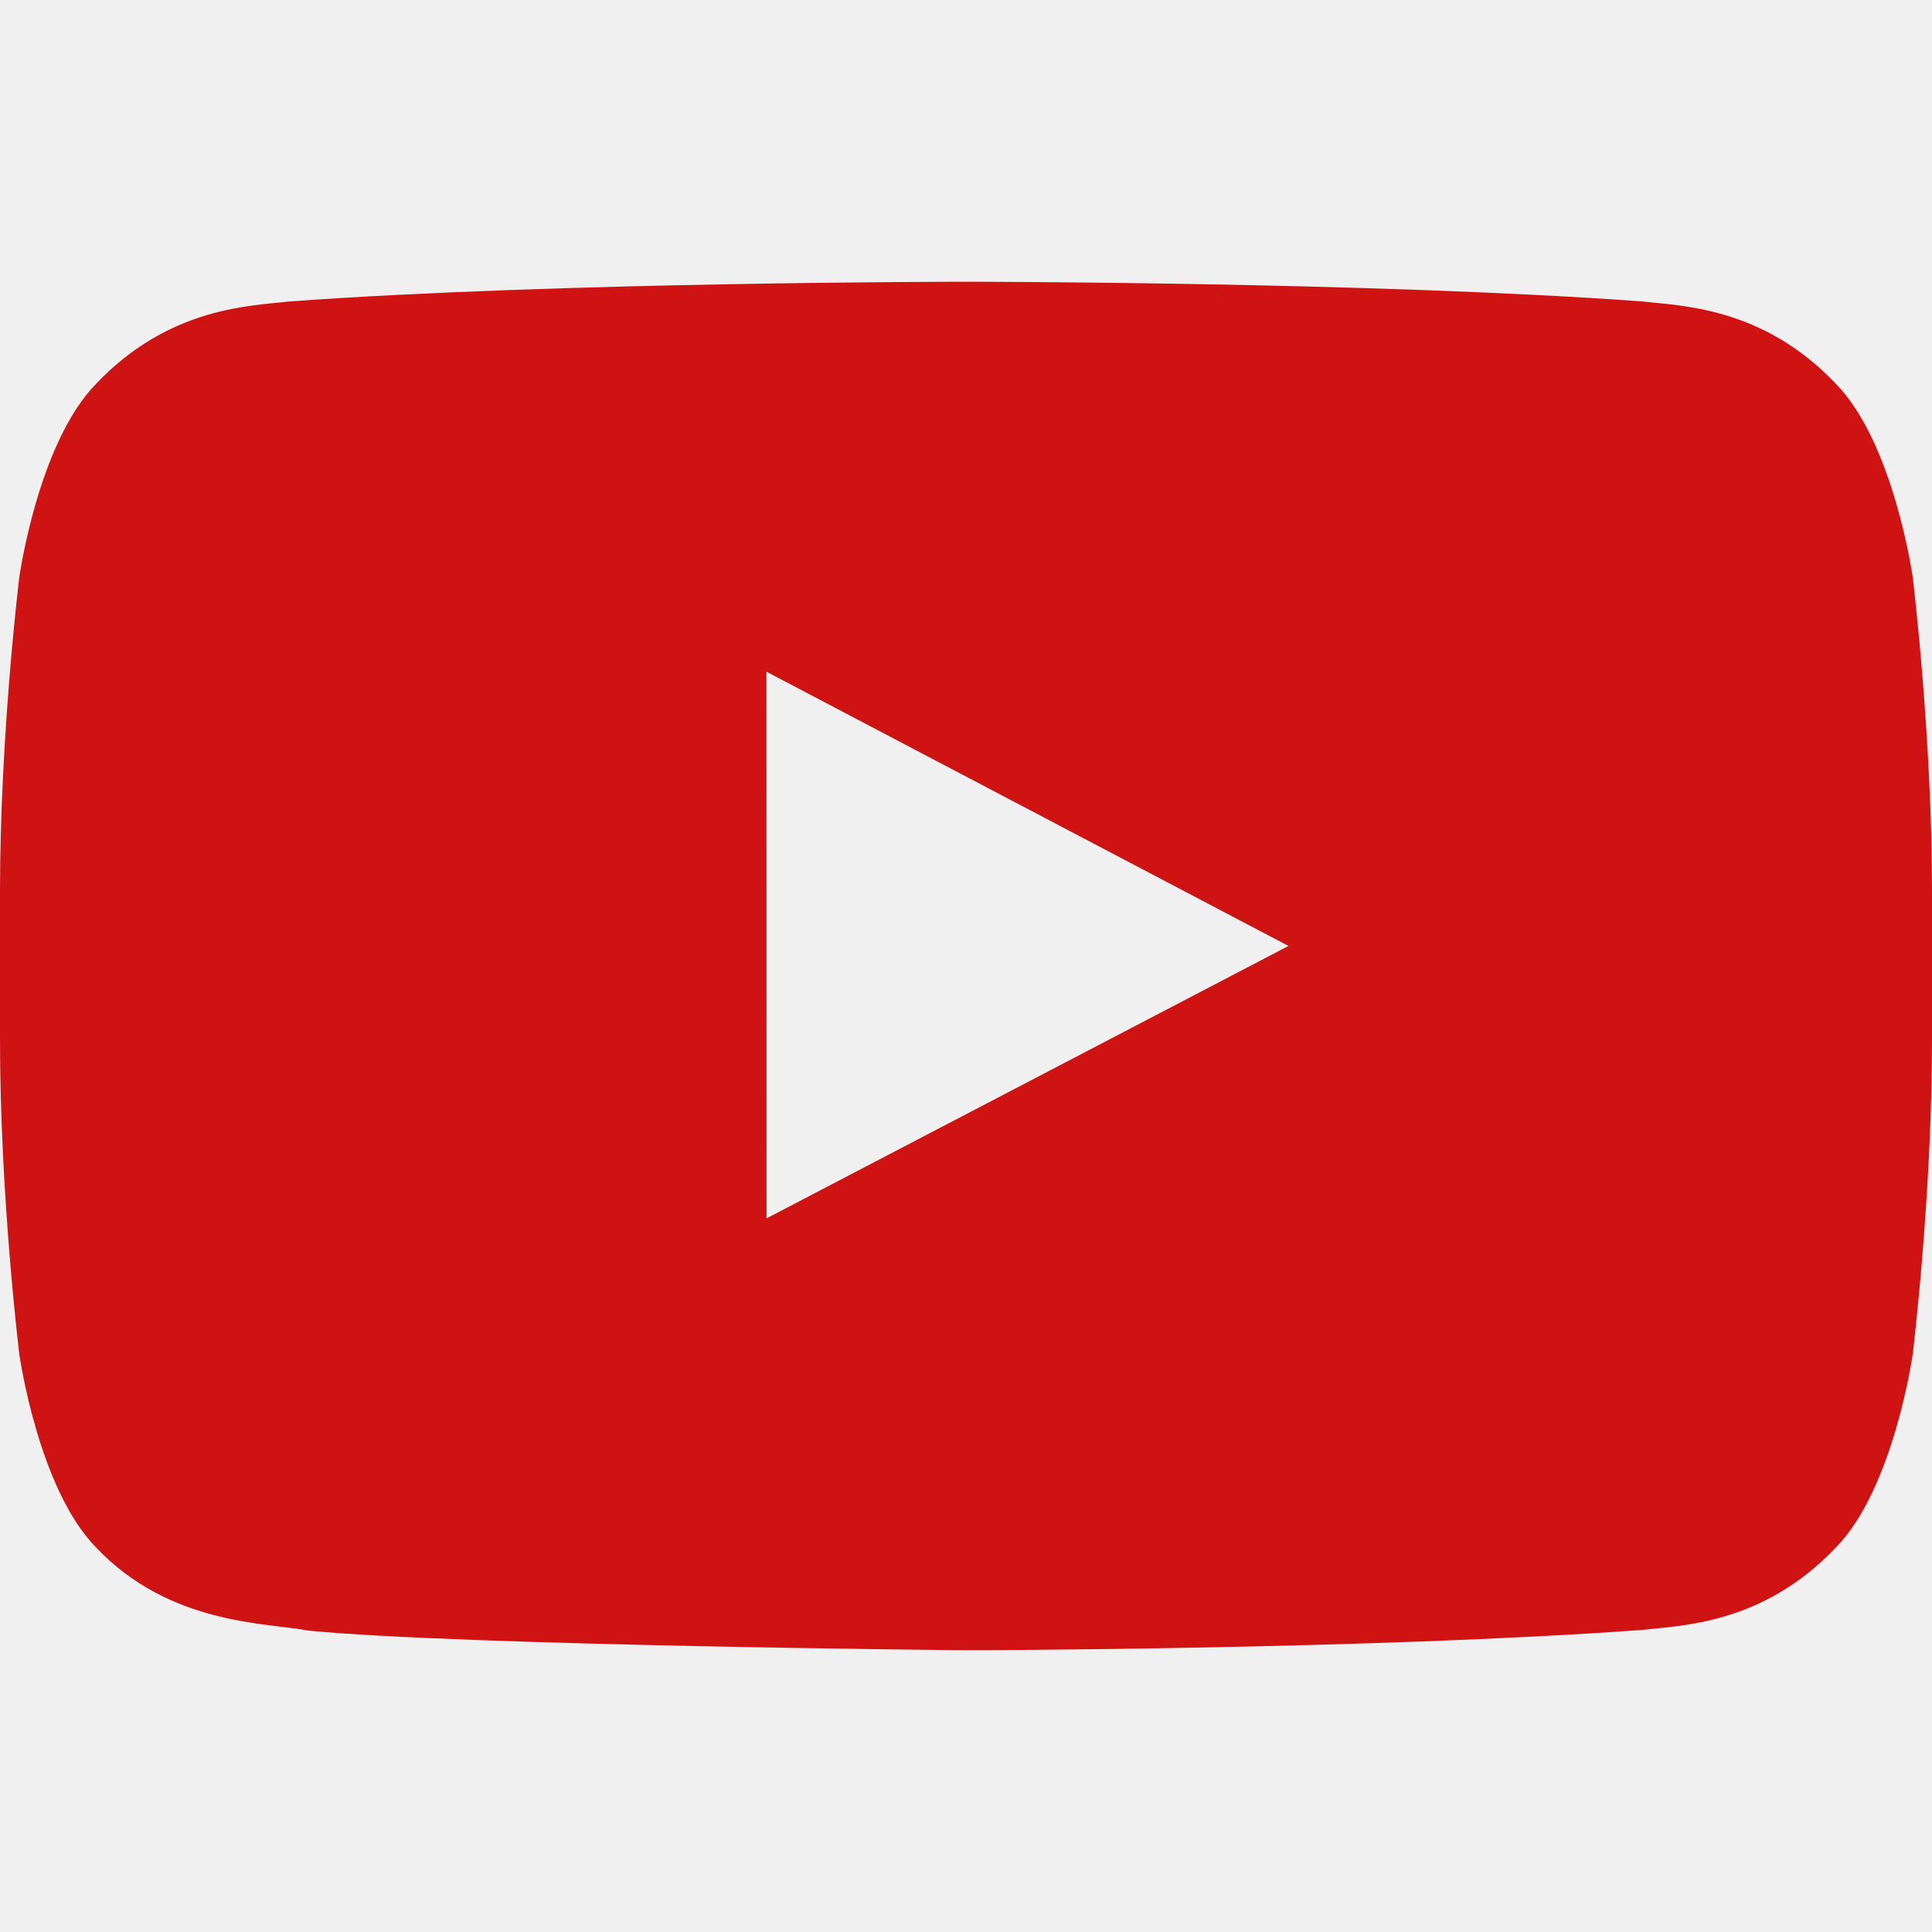
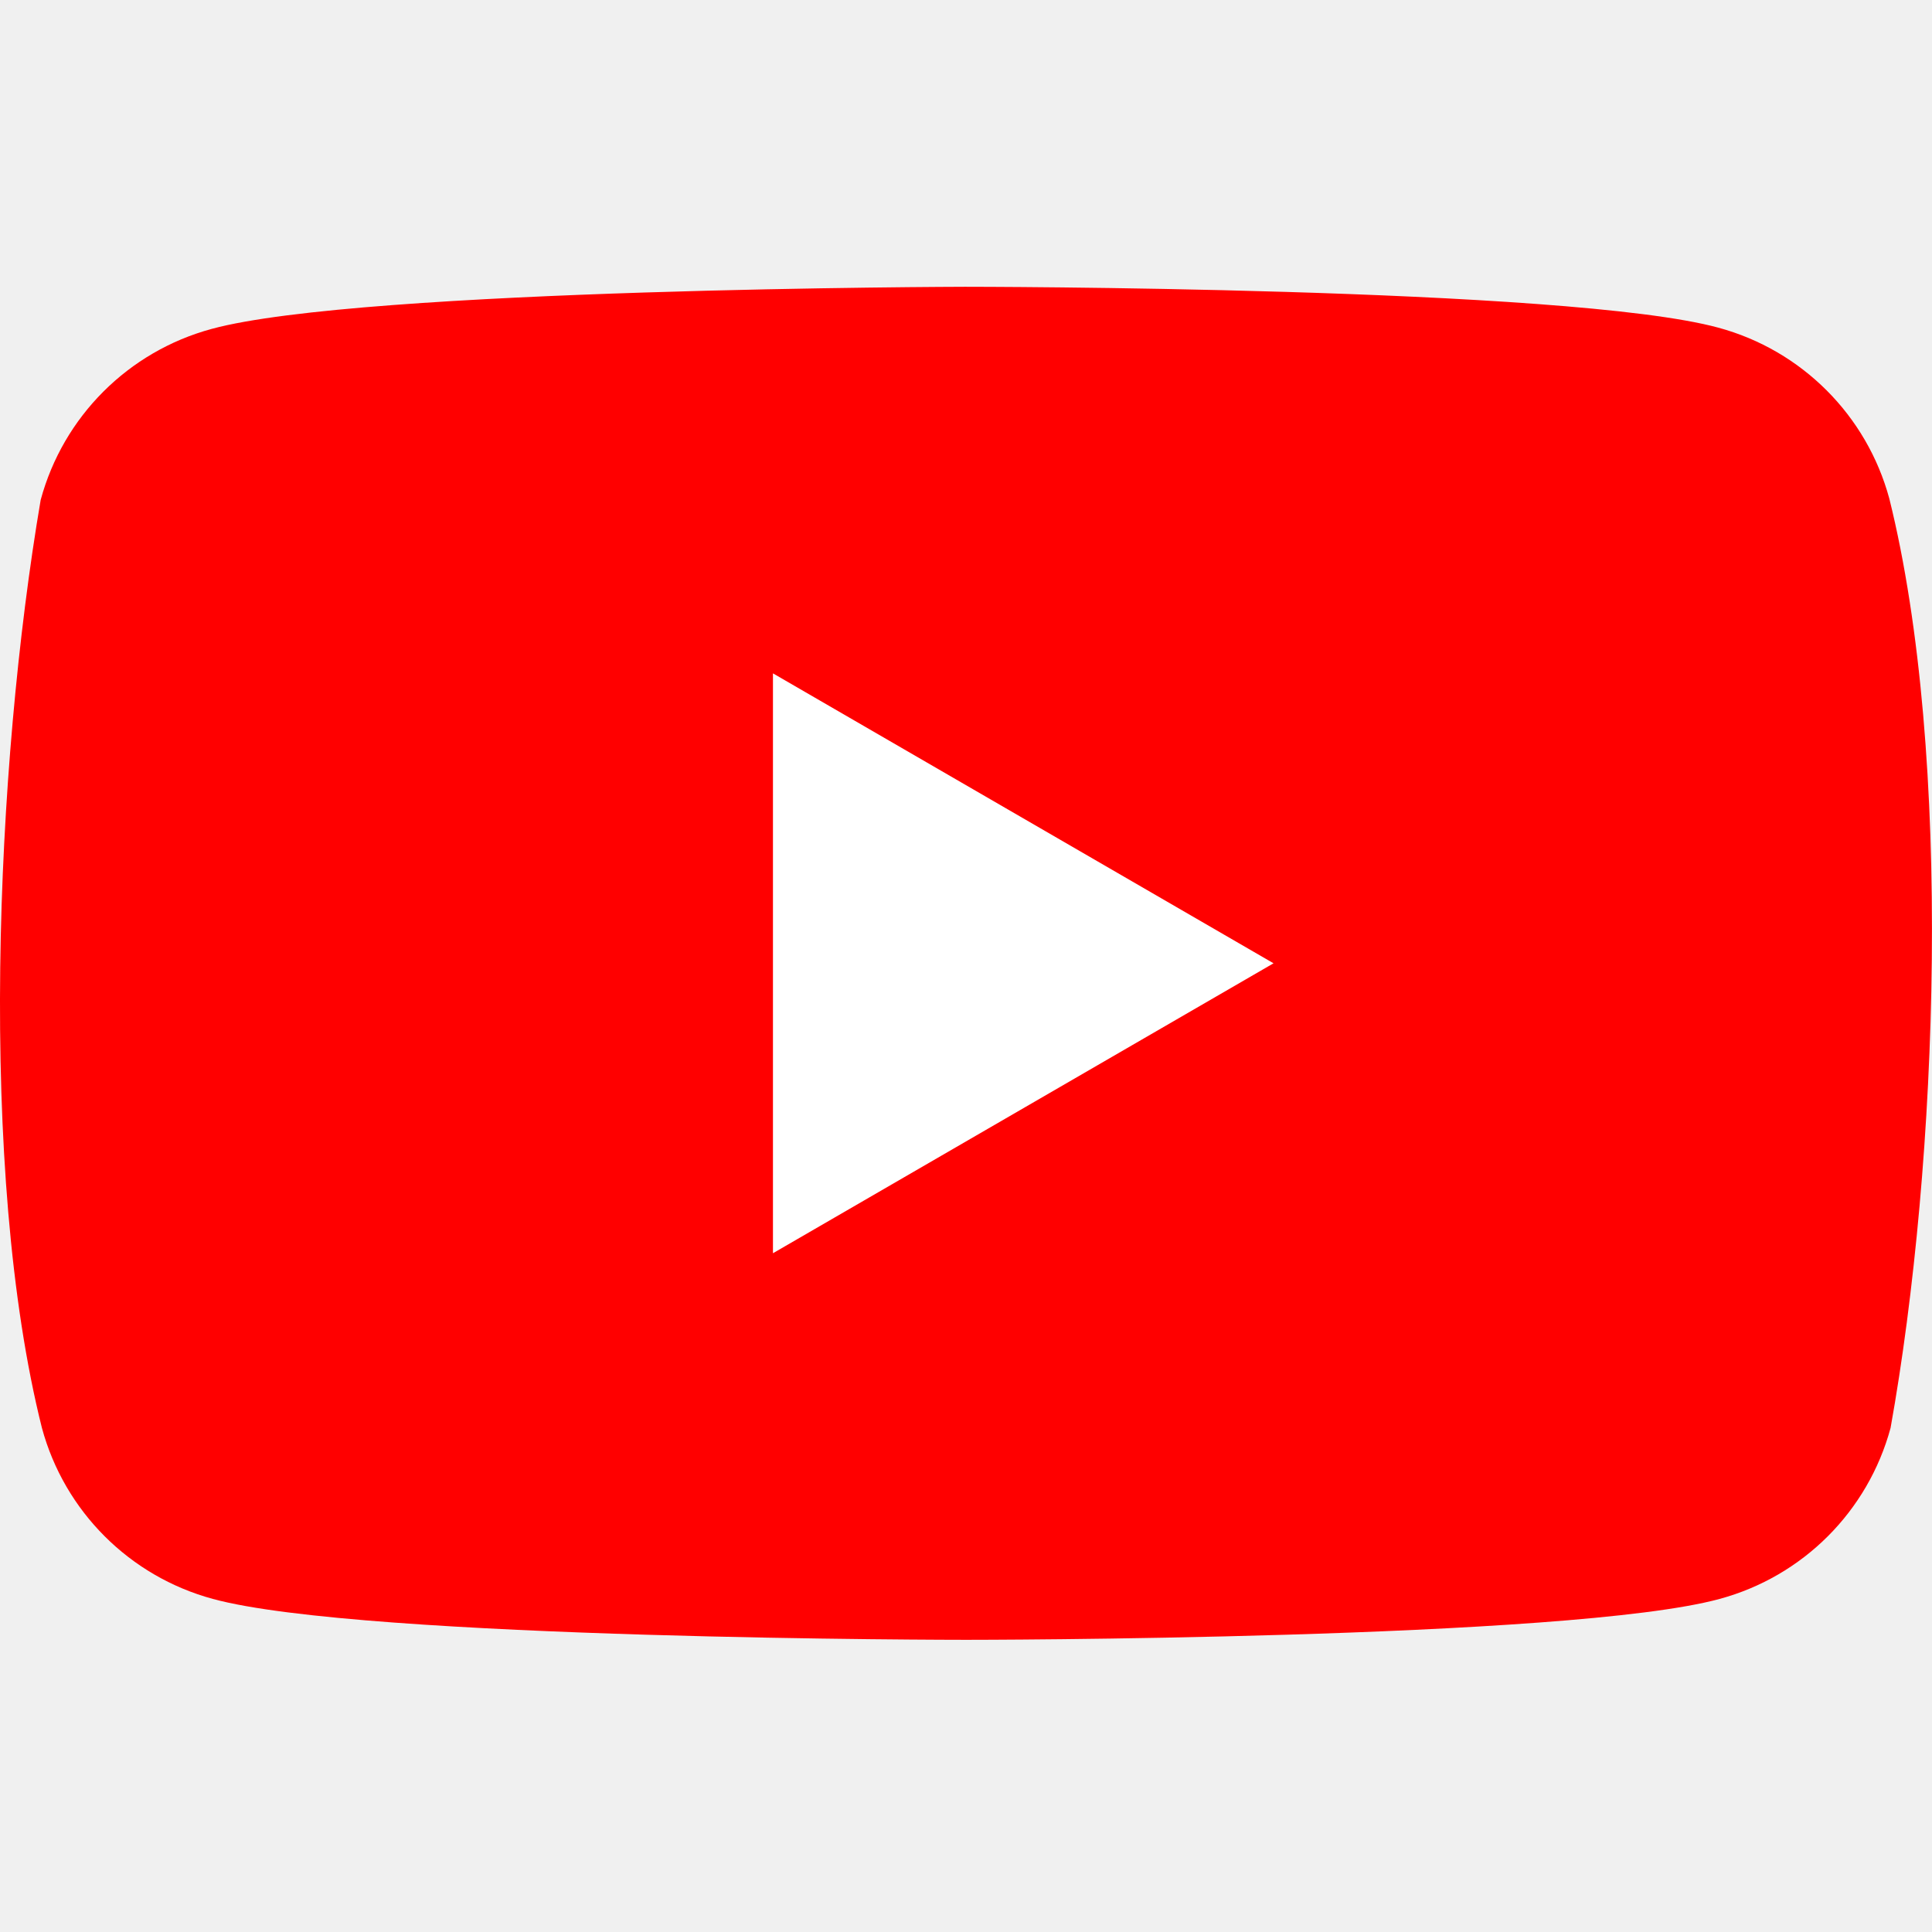
- <svg xmlns="http://www.w3.org/2000/svg" width="800px" height="800px" viewBox="0 -7 48 48" version="1.1">
-   <defs>
- 
- </defs>
-   <g id="Icons" stroke="none" stroke-width="1" fill="none" fill-rule="evenodd">
-     <g id="Color-" transform="translate(-200, -368)" fill="#CE1312">
-       <path d="M219.044,391.27 L219.042,377.688 L232.012,384.502 L219.044,391.27 Z M247.52,375.334 C247.52,375.334 247.05,372.003 245.612,370.536 C243.786,368.61 241.74,368.601 240.803,368.489 C234.086,368 224.011,368 224.011,368 L223.989,368 C223.989,368 213.914,368 207.197,368.489 C206.258,368.601 204.214,368.61 202.387,370.536 C200.948,372.003 200.48,375.334 200.48,375.334 C200.48,375.334 200,379.247 200,383.158 L200,386.826 C200,390.738 200.48,394.649 200.48,394.649 C200.48,394.649 200.948,397.98 202.387,399.447 C204.214,401.373 206.612,401.313 207.68,401.514 C211.52,401.885 224,402 224,402 C224,402 234.086,401.985 240.803,401.495 C241.74,401.382 243.786,401.373 245.612,399.447 C247.05,397.98 247.52,394.649 247.52,394.649 C247.52,394.649 248,390.738 248,386.826 L248,383.158 C248,379.247 247.52,375.334 247.52,375.334 L247.52,375.334 Z" id="Youtube">
- 
- </path>
-     </g>
-   </g>
+ <svg xmlns="http://www.w3.org/2000/svg" width="512" height="512" viewBox="0 0 256 180">
+   <path fill="red" d="M250.346 28.075A32.18 32.18 0 0 0 227.69 5.418C207.824 0 127.87 0 127.87 0S47.912.164 28.046 5.582A32.18 32.18 0 0 0 5.39 28.24c-6.009 35.298-8.34 89.084.165 122.97a32.18 32.18 0 0 0 22.656 22.657c19.866 5.418 99.822 5.418 99.822 5.418s79.955 0 99.82-5.418a32.18 32.18 0 0 0 22.657-22.657c6.338-35.348 8.291-89.1-.164-123.134Z" />
+   <path fill="#FFF" d="m102.421 128.06l66.328-38.418l-66.328-38.418z" />
</svg>
